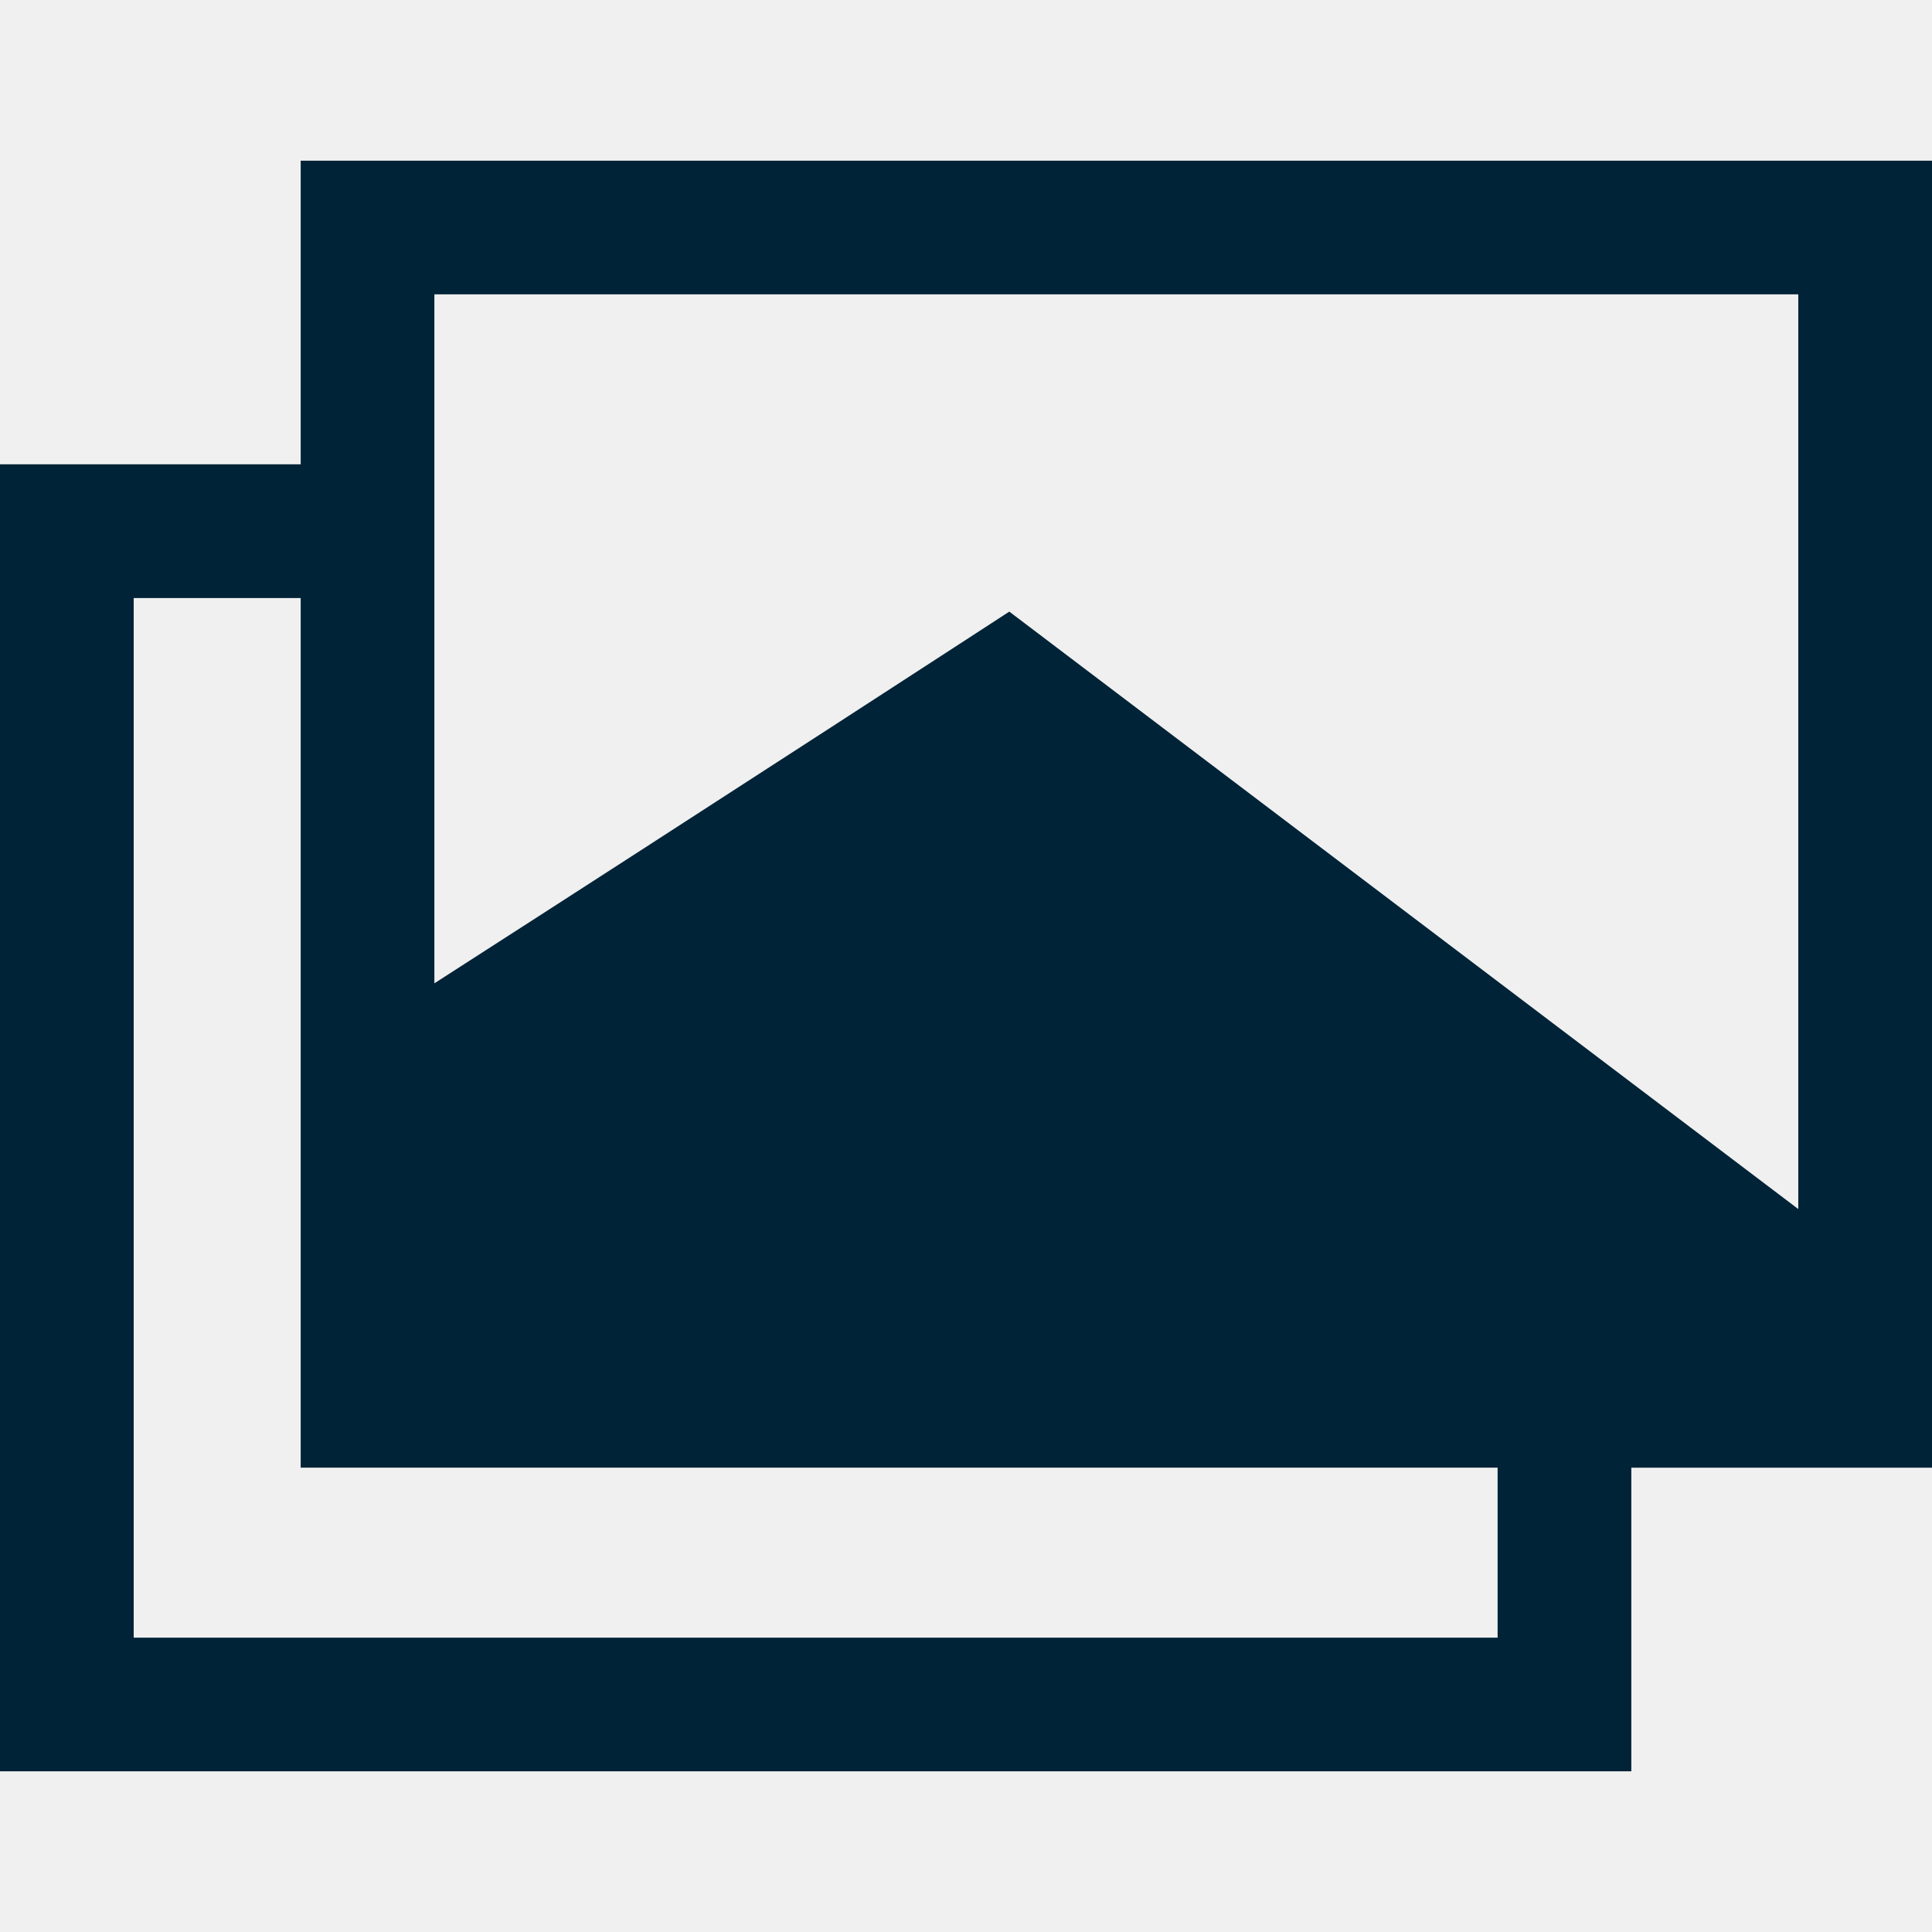
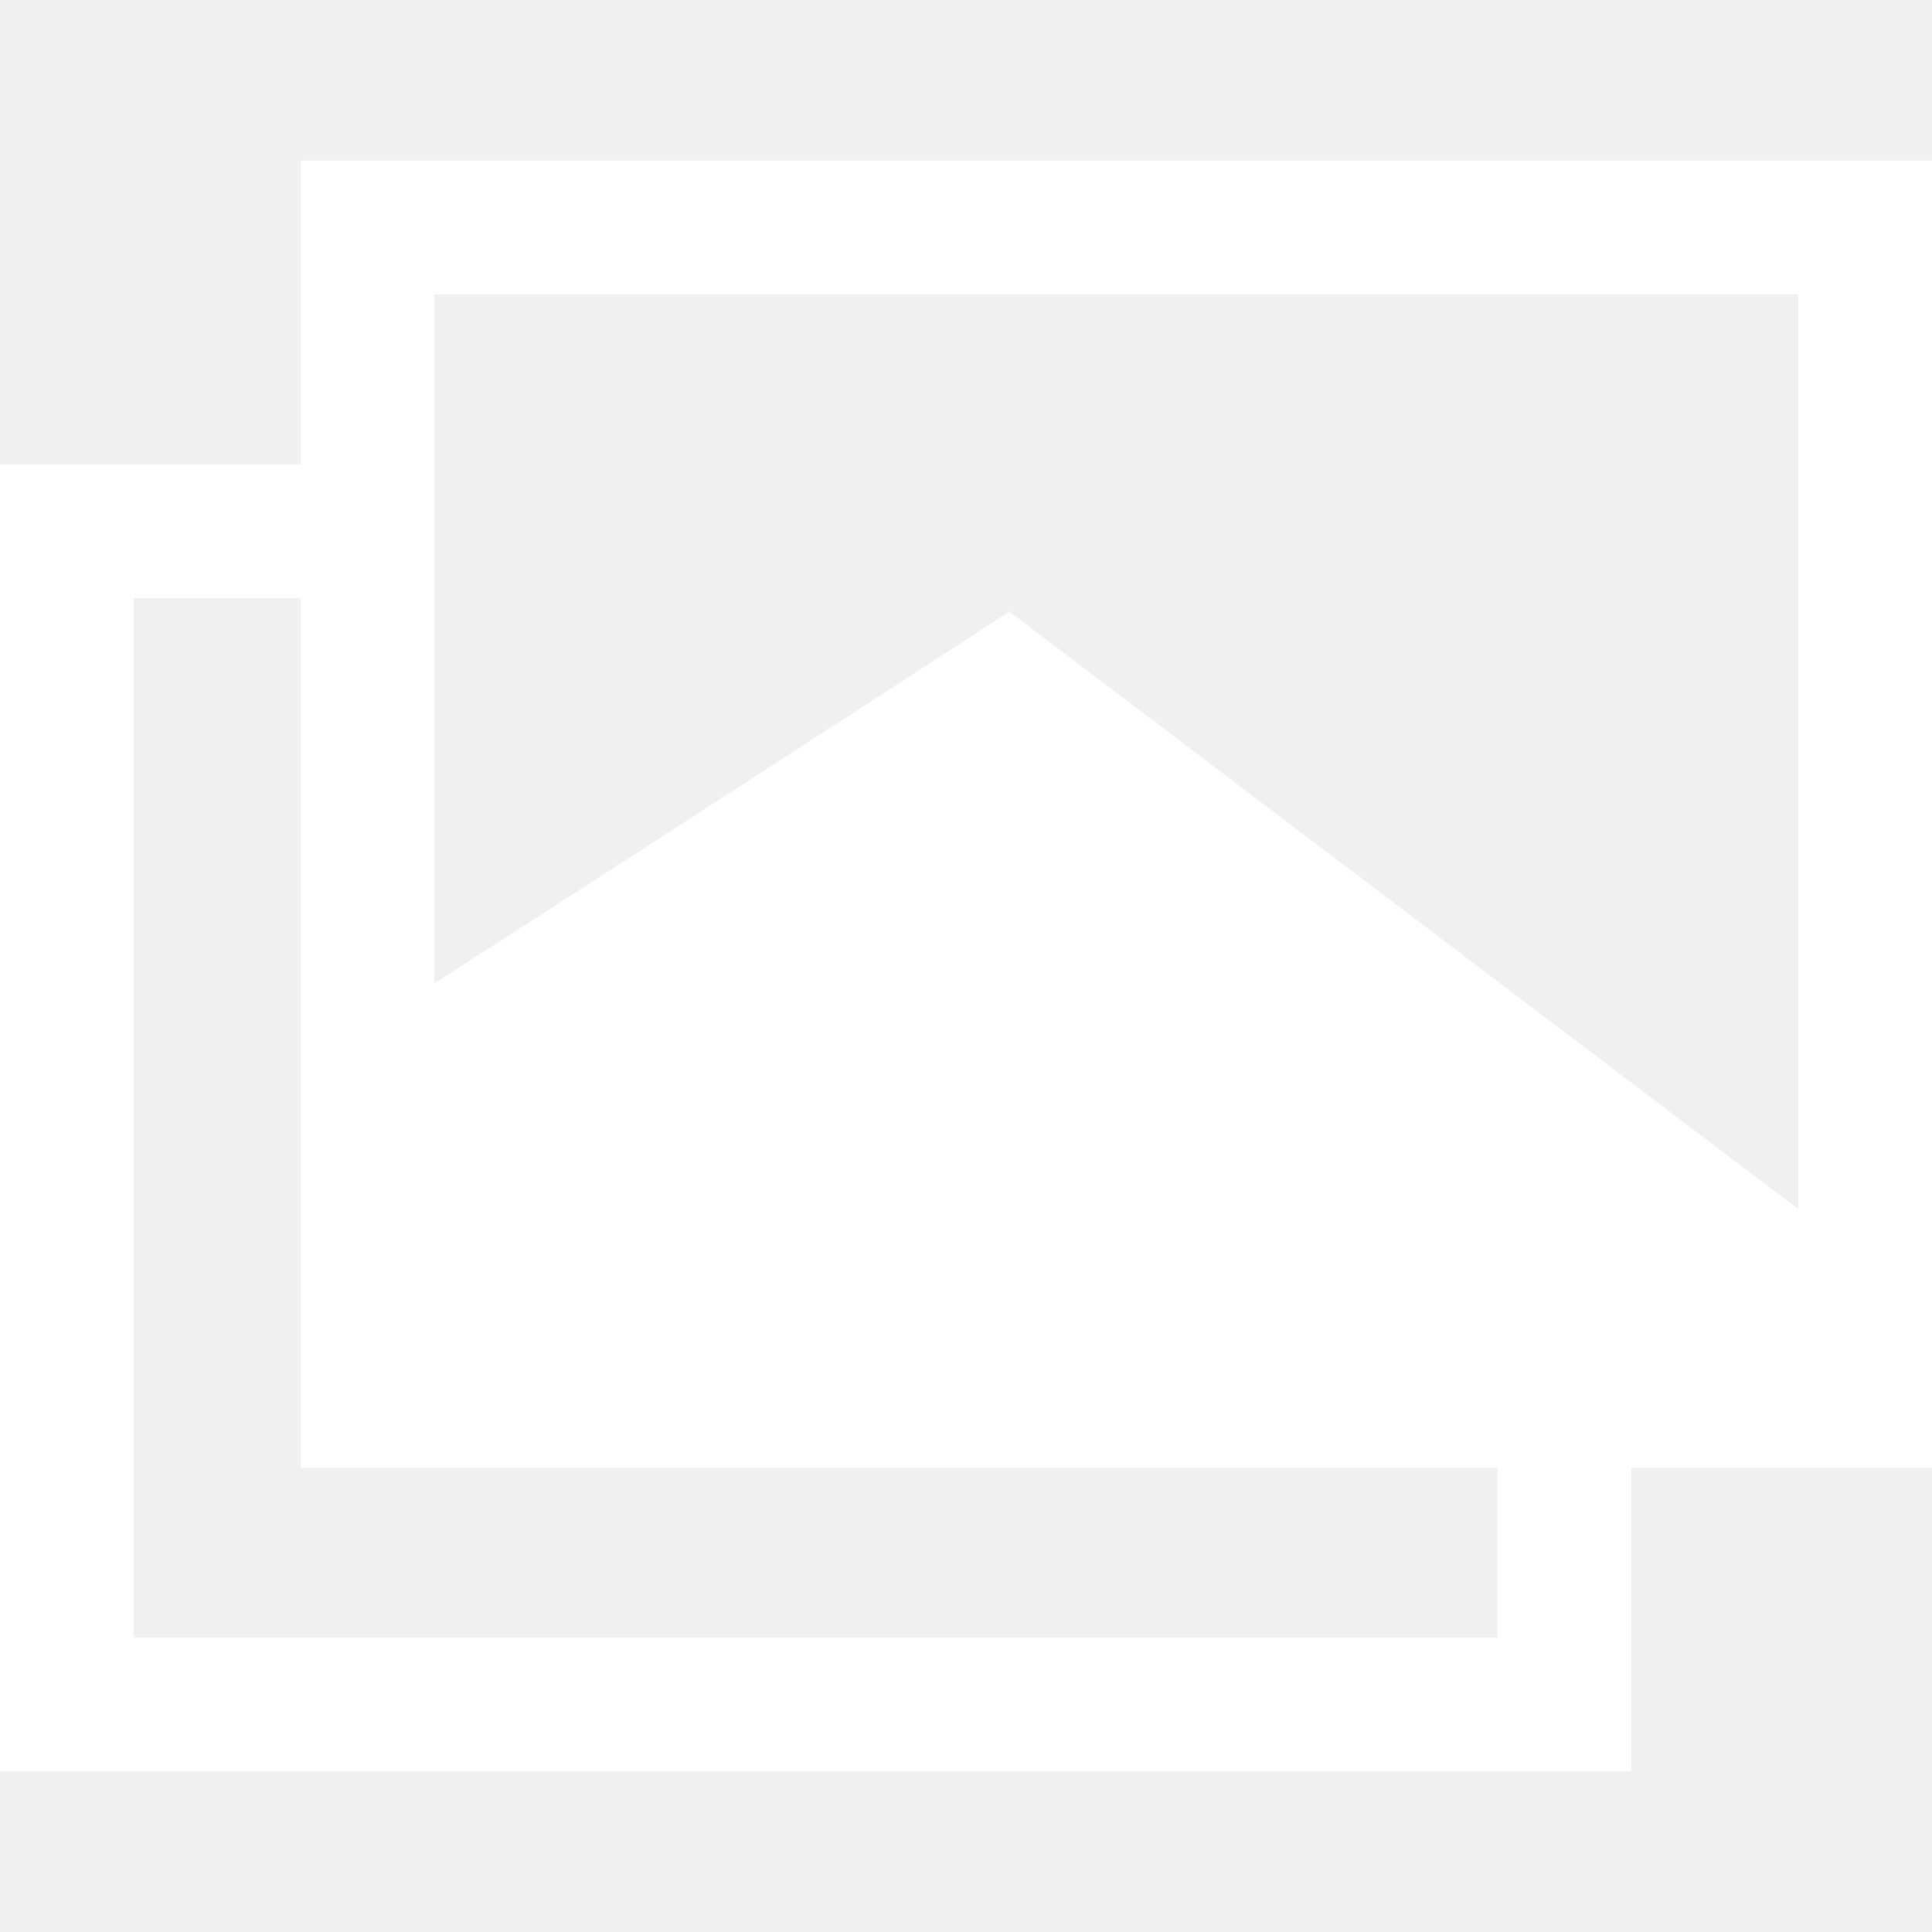
- <svg xmlns="http://www.w3.org/2000/svg" height="100px" width="100px" fill="#002337" xml:space="preserve" version="1.1" style="shape-rendering:geometricPrecision;text-rendering:geometricPrecision;image-rendering:optimizeQuality;" viewBox="0 0 783.12 652.87" x="0px" y="0px" fill-rule="evenodd" clip-rule="evenodd">
+ <svg xmlns="http://www.w3.org/2000/svg" height="100px" width="100px" fill="#ffffff" xml:space="preserve" version="1.1" style="shape-rendering:geometricPrecision;text-rendering:geometricPrecision;image-rendering:optimizeQuality;" viewBox="0 0 783.12 652.87" x="0px" y="0px" fill-rule="evenodd" clip-rule="evenodd">
  <defs>
    <style type="text/css">
   
-     .fil0 {fill:#002337;fill-rule:nonzero}
+     .fil0 {fill:#ffffff;fill-rule:nonzero}
   
  </style>
  </defs>
  <g>
    <path class="fil0" d="M783.12 0l0 529.79 -121.88 0 0 123.08 -661.24 0 0 -529.79 121.88 0 0 -123.08 661.24 0zm-607.04 333.45c115.92,-74.48 233.03,-150.66 233.03,-150.66l319.81 242.17 0 -370.77 -552.85 0 0 279.26zm430.96 196.33l-485.16 0c0,-117.5 0,-235 0,-352.5l-67.69 0 0 421.4 552.85 0 0 -68.89z" />
  </g>
</svg>
